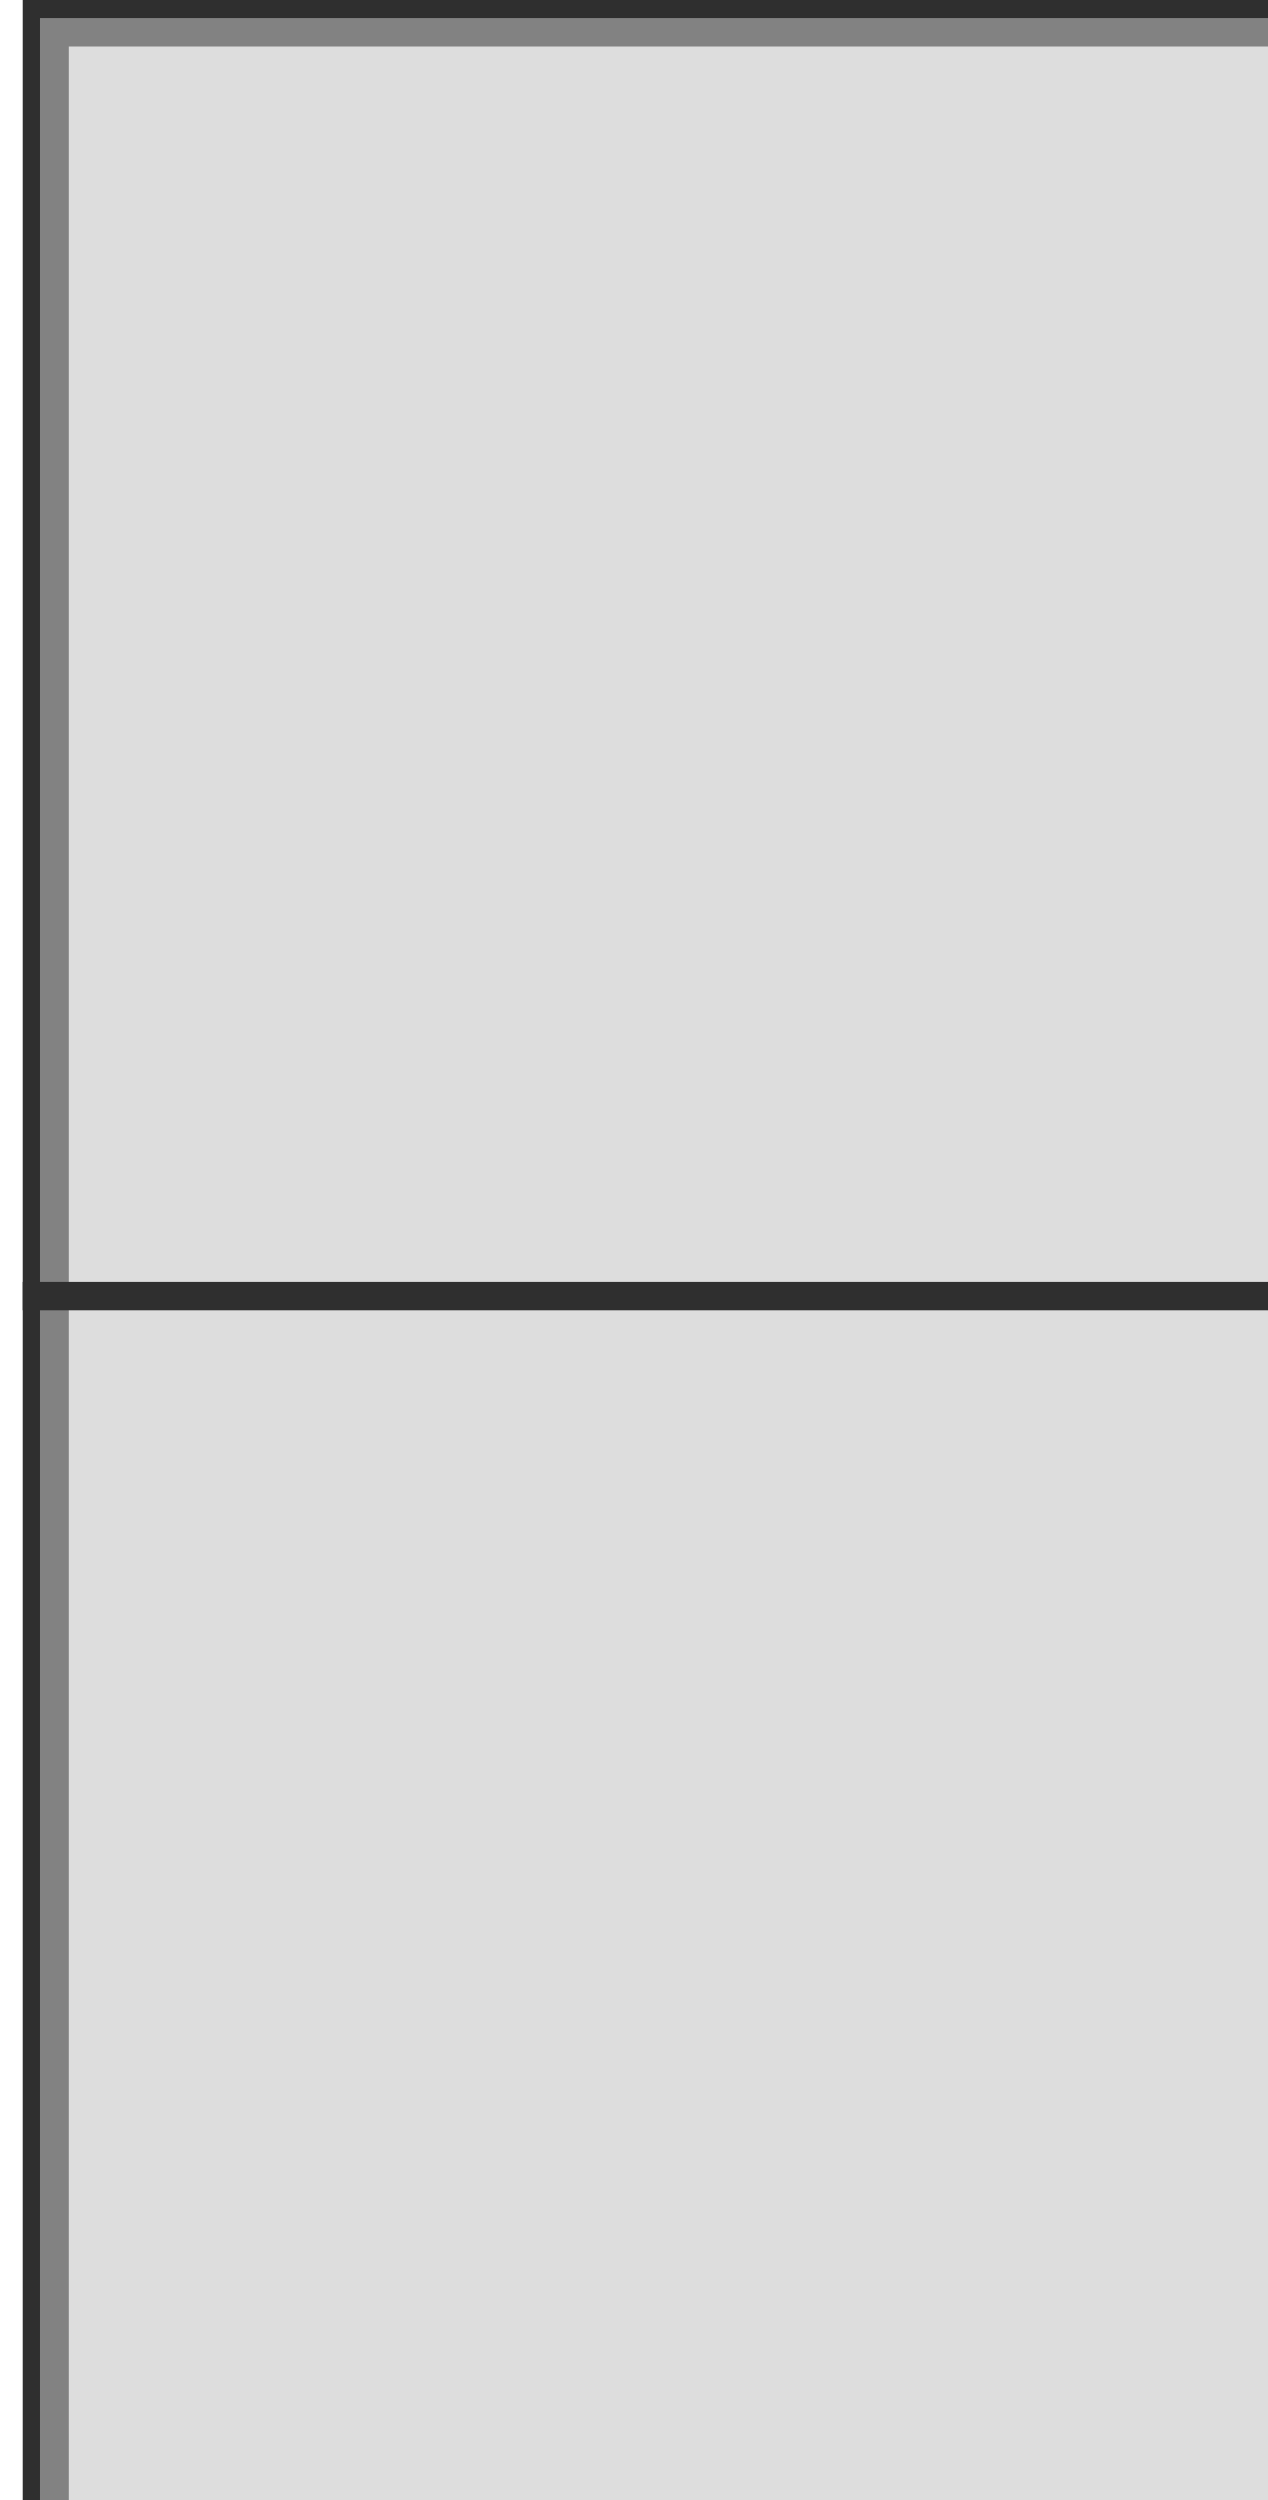
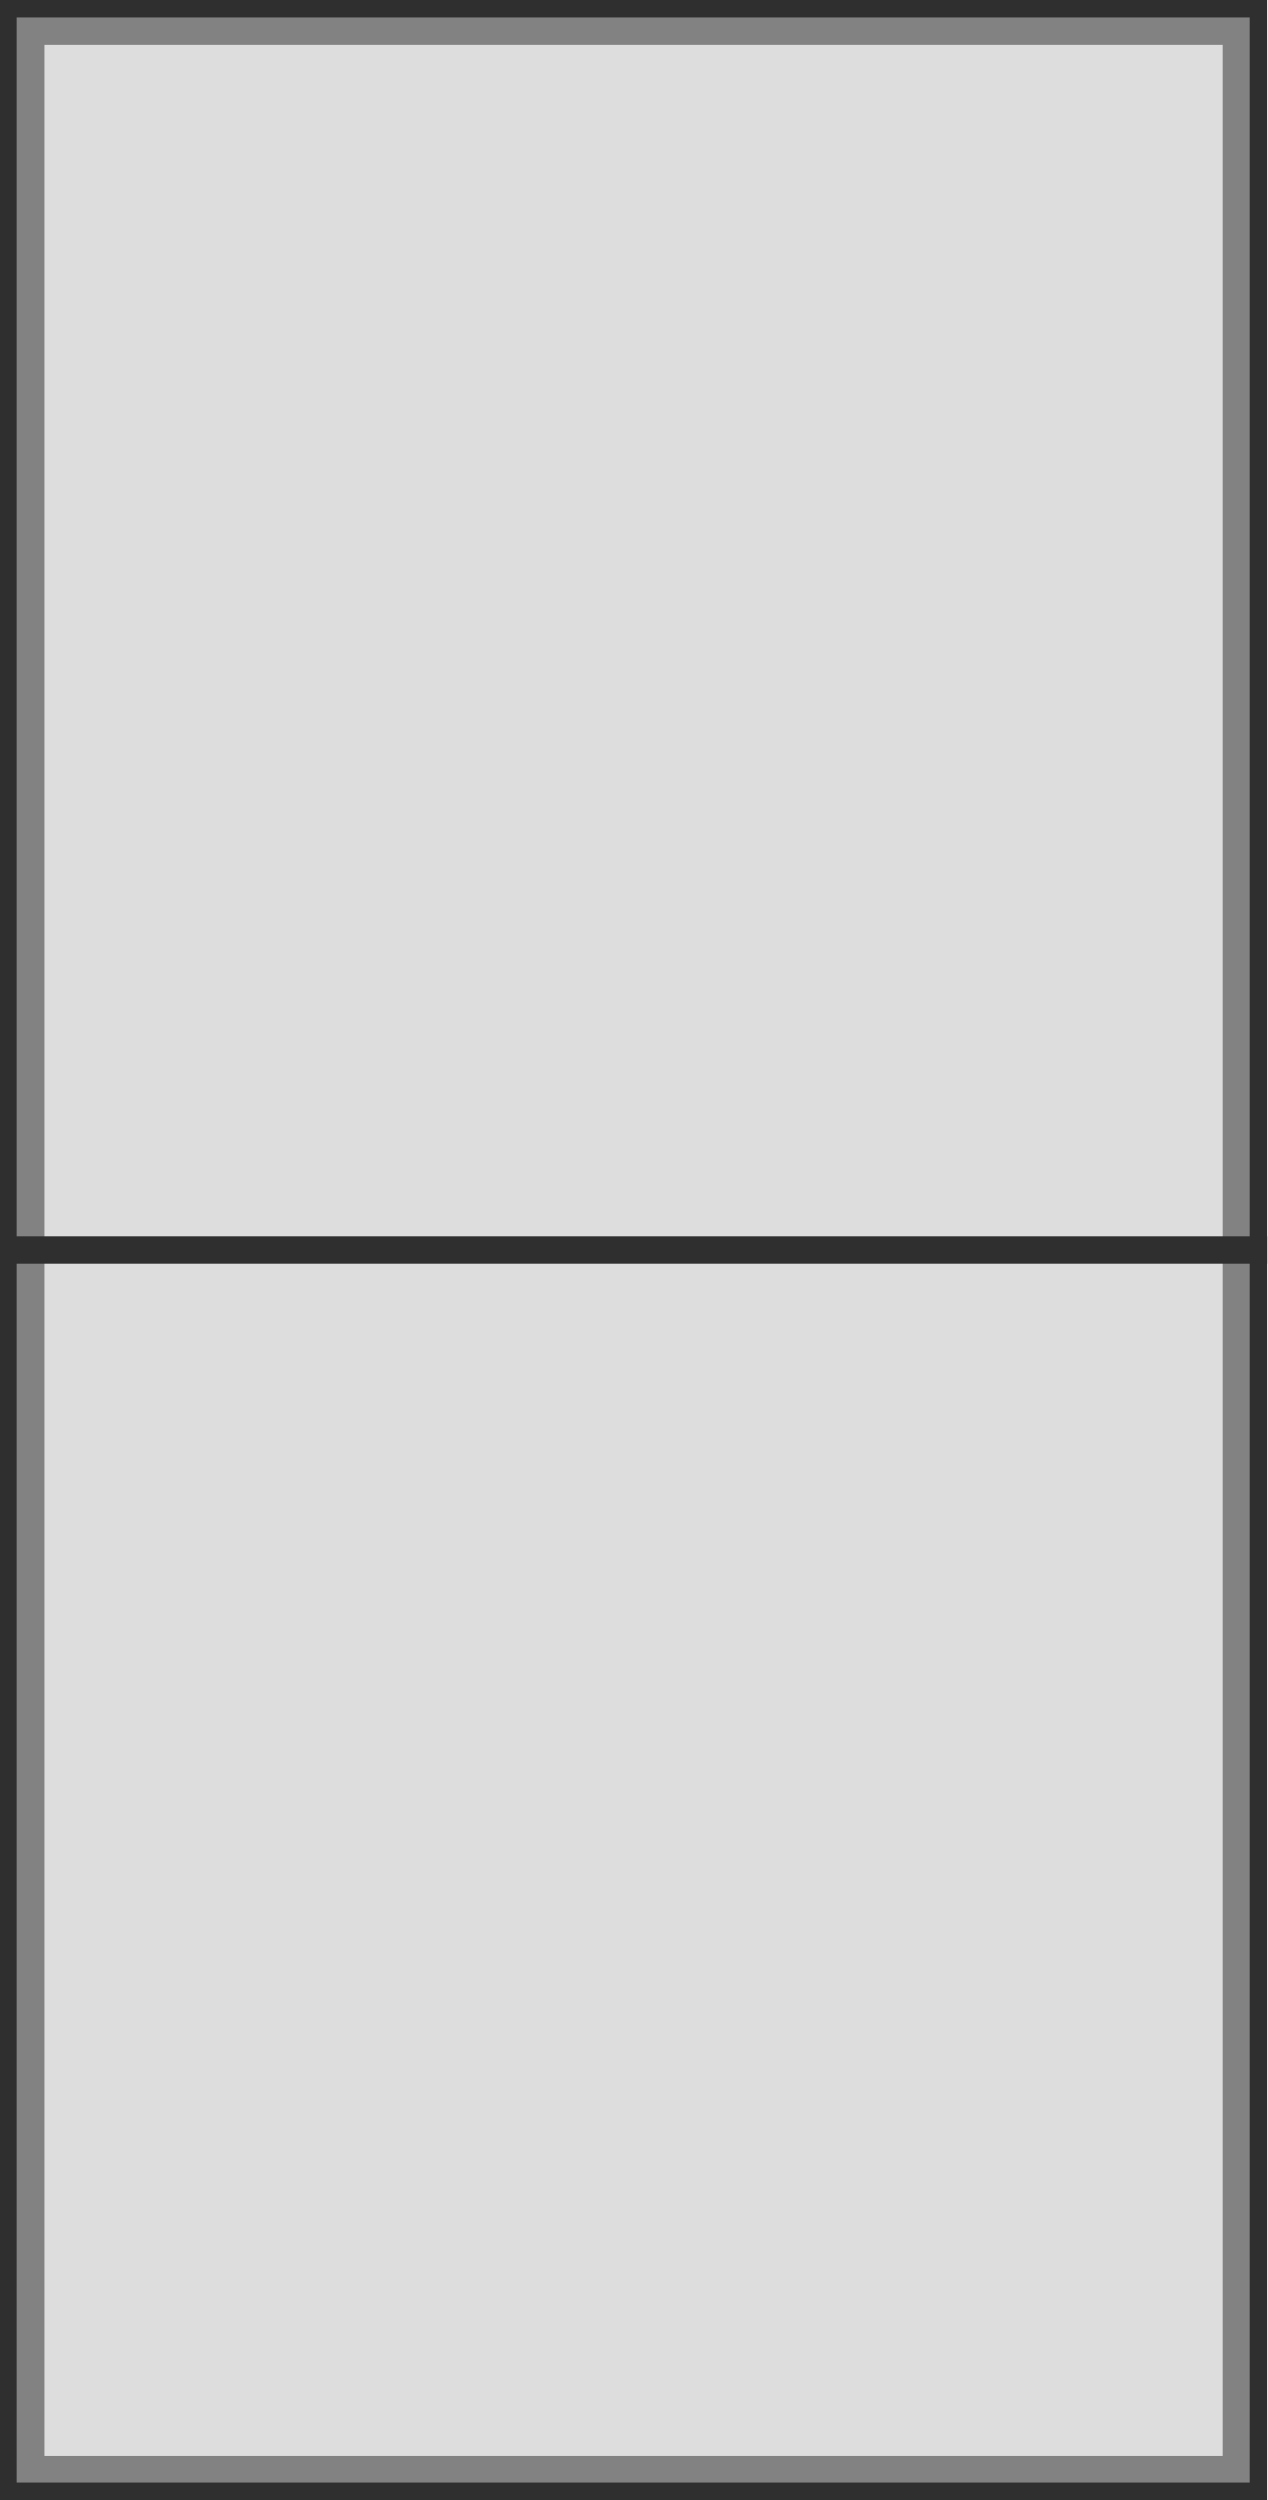
<svg xmlns="http://www.w3.org/2000/svg" version="1.1" id="Layer_1" x="0px" y="0px" viewBox="0 0 2775 5475" xml:space="preserve" width="2775" height="5475">
-   <g transform="translate(49.75688, 0) scale(1.036879)">
-     <defs id="defs315" />
+   <defs id="defs1" />
+   <g id="g1">
    <path id="Bleed-Zone" class="st0" d="M 0,0 H 2775 V 5475 H 0 Z" style="fill:#2f2f2f;fill-opacity:1;stroke-width:17.362" />
    <path id="clipping" class="st1" d="M 36.468,5436.81 H 2736.796 V 38.19 H 36.468 Z" style="fill:#828282;fill-opacity:1;stroke-width:17.362" />
    <rect x="97.337" y="98.233" class="st3" width="2580.327" height="5280.27" id="rect2" style="fill:#dddddd;fill-opacity:1;stroke:none;stroke-width:4.249" />
    <rect style="fill:#2f2f2f;fill-opacity:1;stroke:none;stroke-width:0.371;stroke-linecap:round;stroke-linejoin:round;paint-order:markers fill stroke" id="rect315" width="2775" height="59.977" x="0" y="2707.512" />
  </g>
</svg>
